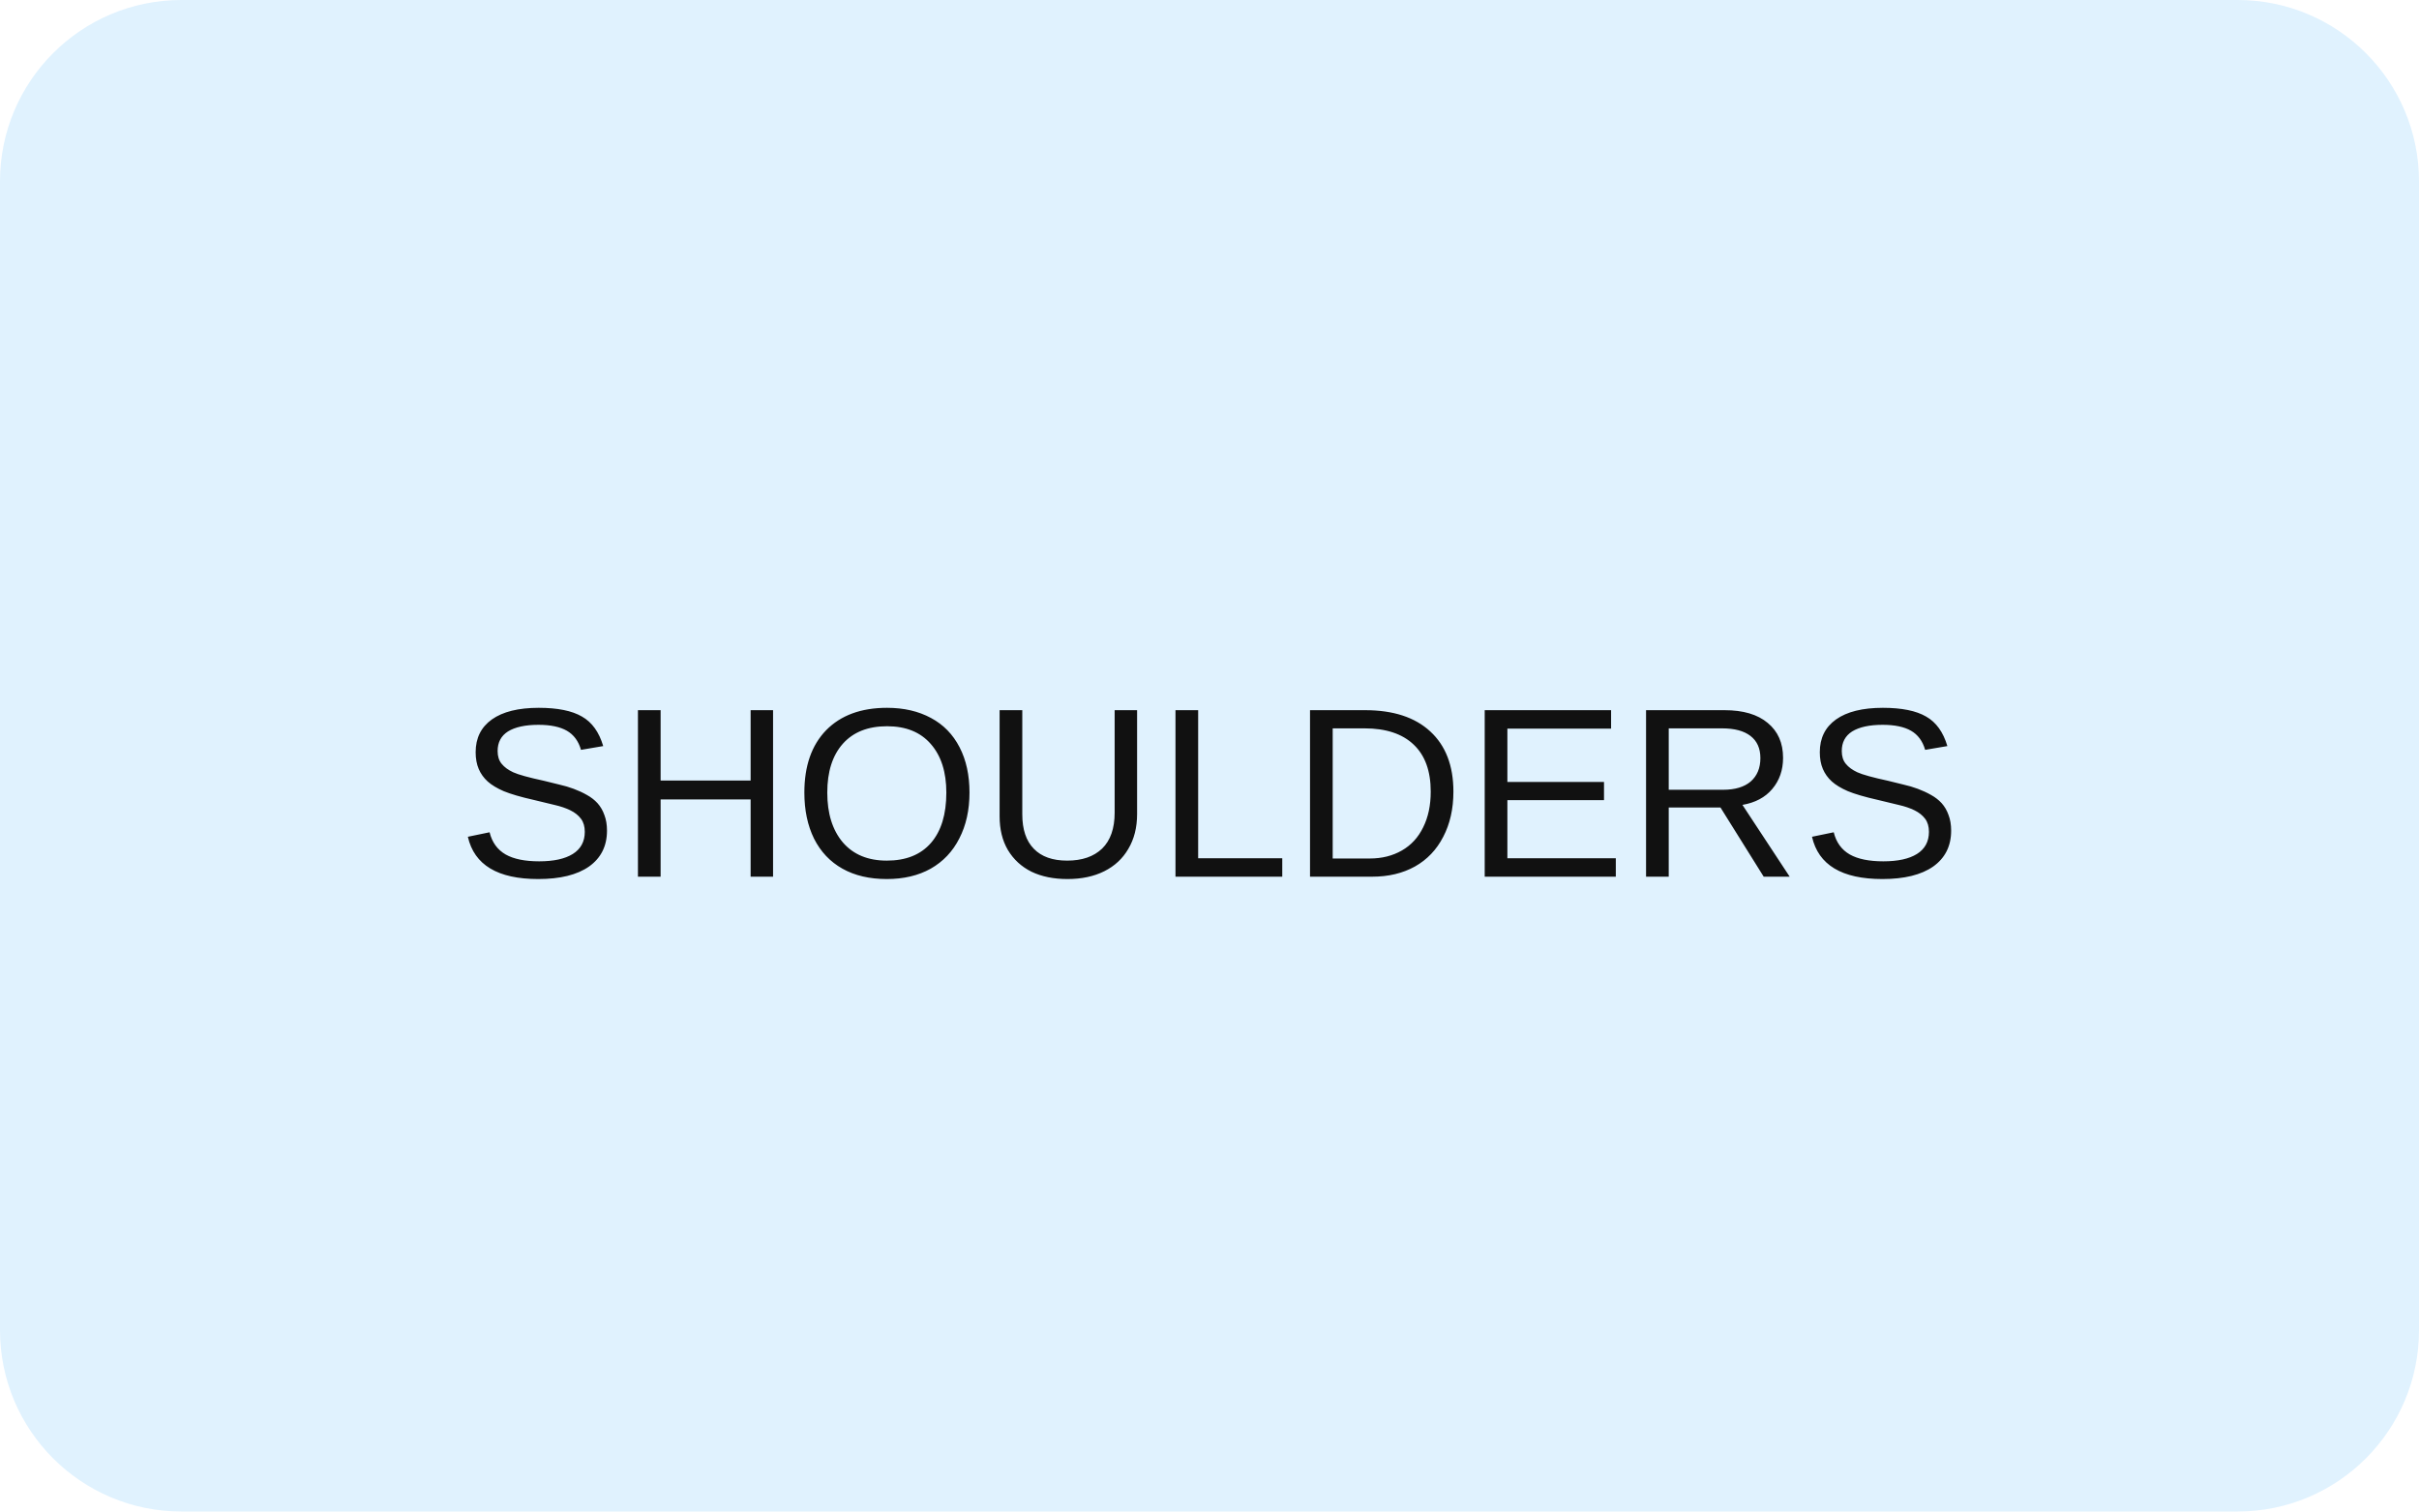
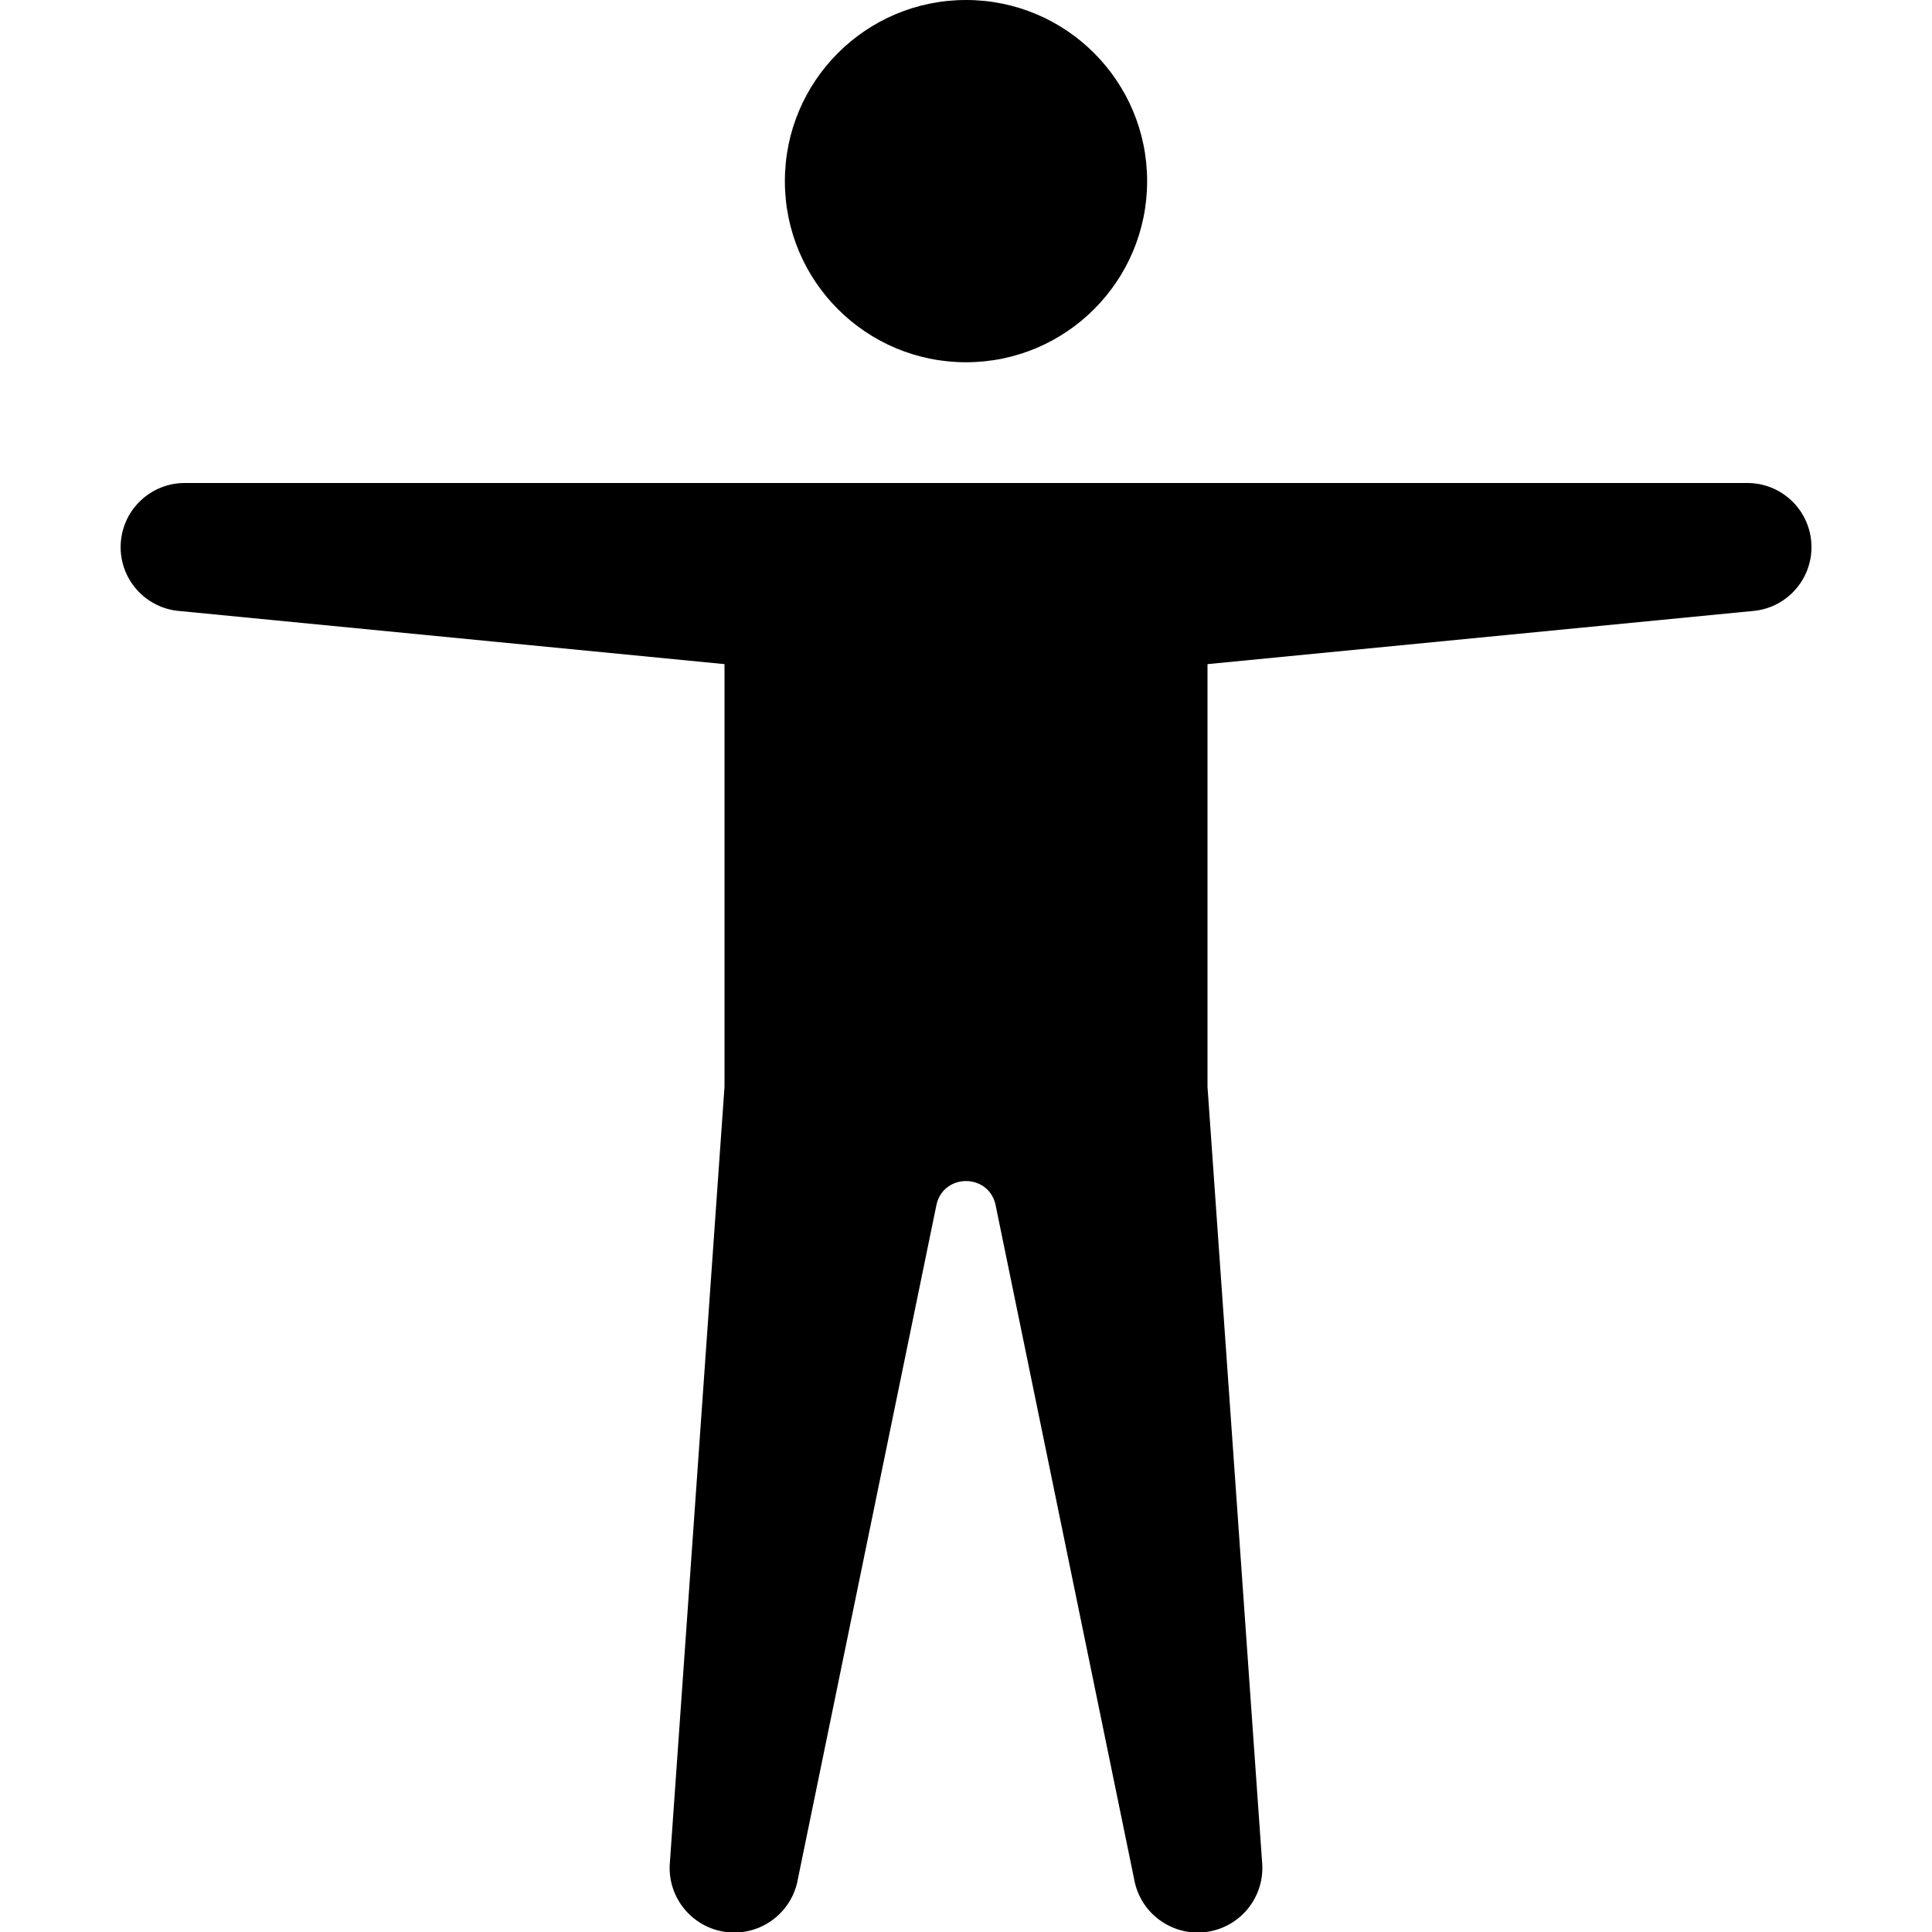
- <svg xmlns="http://www.w3.org/2000/svg" viewBox="0 0 160 100">
-   <rect width="160" height="100" rx="12" fill="#e0f2fe" />
-   <text x="80" y="58" text-anchor="middle" font-family="Arial" font-size="16" fill="#111">SHOULDERS</text>
+ <svg xmlns="http://www.w3.org/2000/svg" width="16" height="16" fill="currentColor" class="bi bi-universal-access" viewBox="0 0 16 16">
+   <path d="M9.5 1.5a1.5 1.5 0 1 1-3 0 1.5 1.5 0 0 1 3 0M6 5.5l-4.535-.442A.531.531 0 0 1 1.531 4H14.47a.531.531 0 0 1 .066 1.058L10 5.5V9l.452 6.42a.535.535 0 0 1-1.053.174L8.243 9.97c-.064-.252-.422-.252-.486 0l-1.156 5.624a.535.535 0 0 1-1.053-.174L6 9z" />
</svg>
